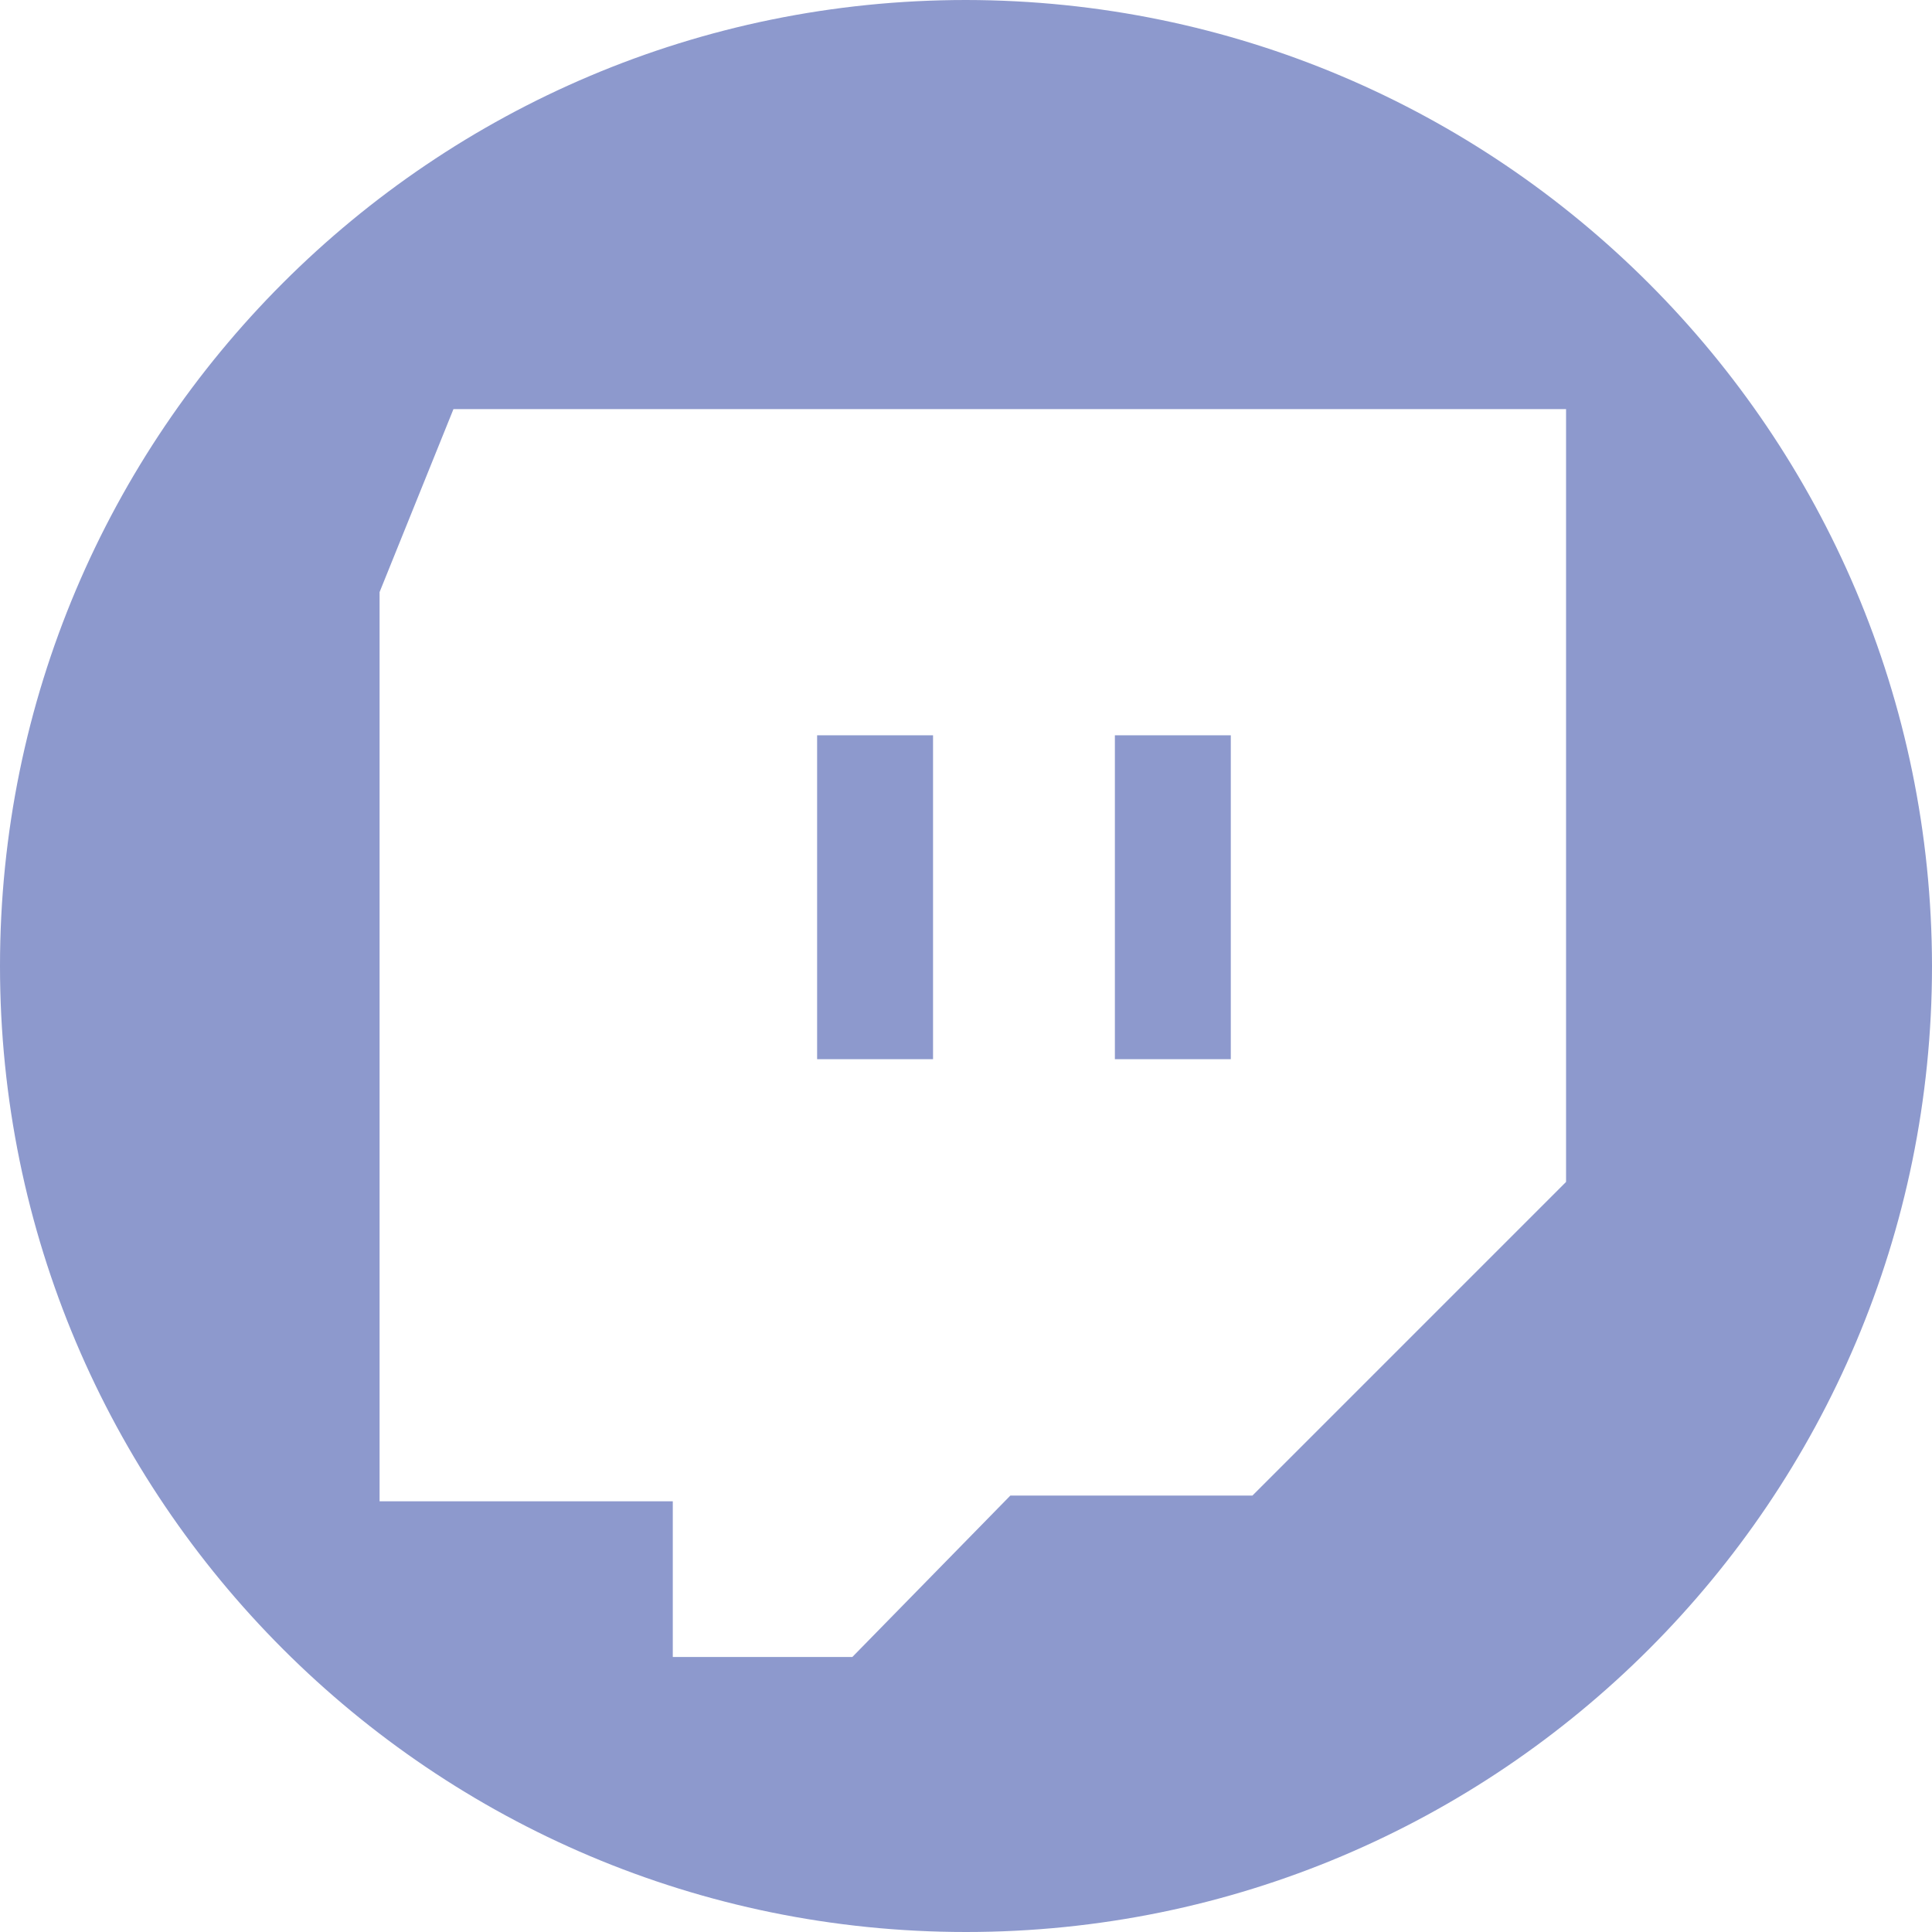
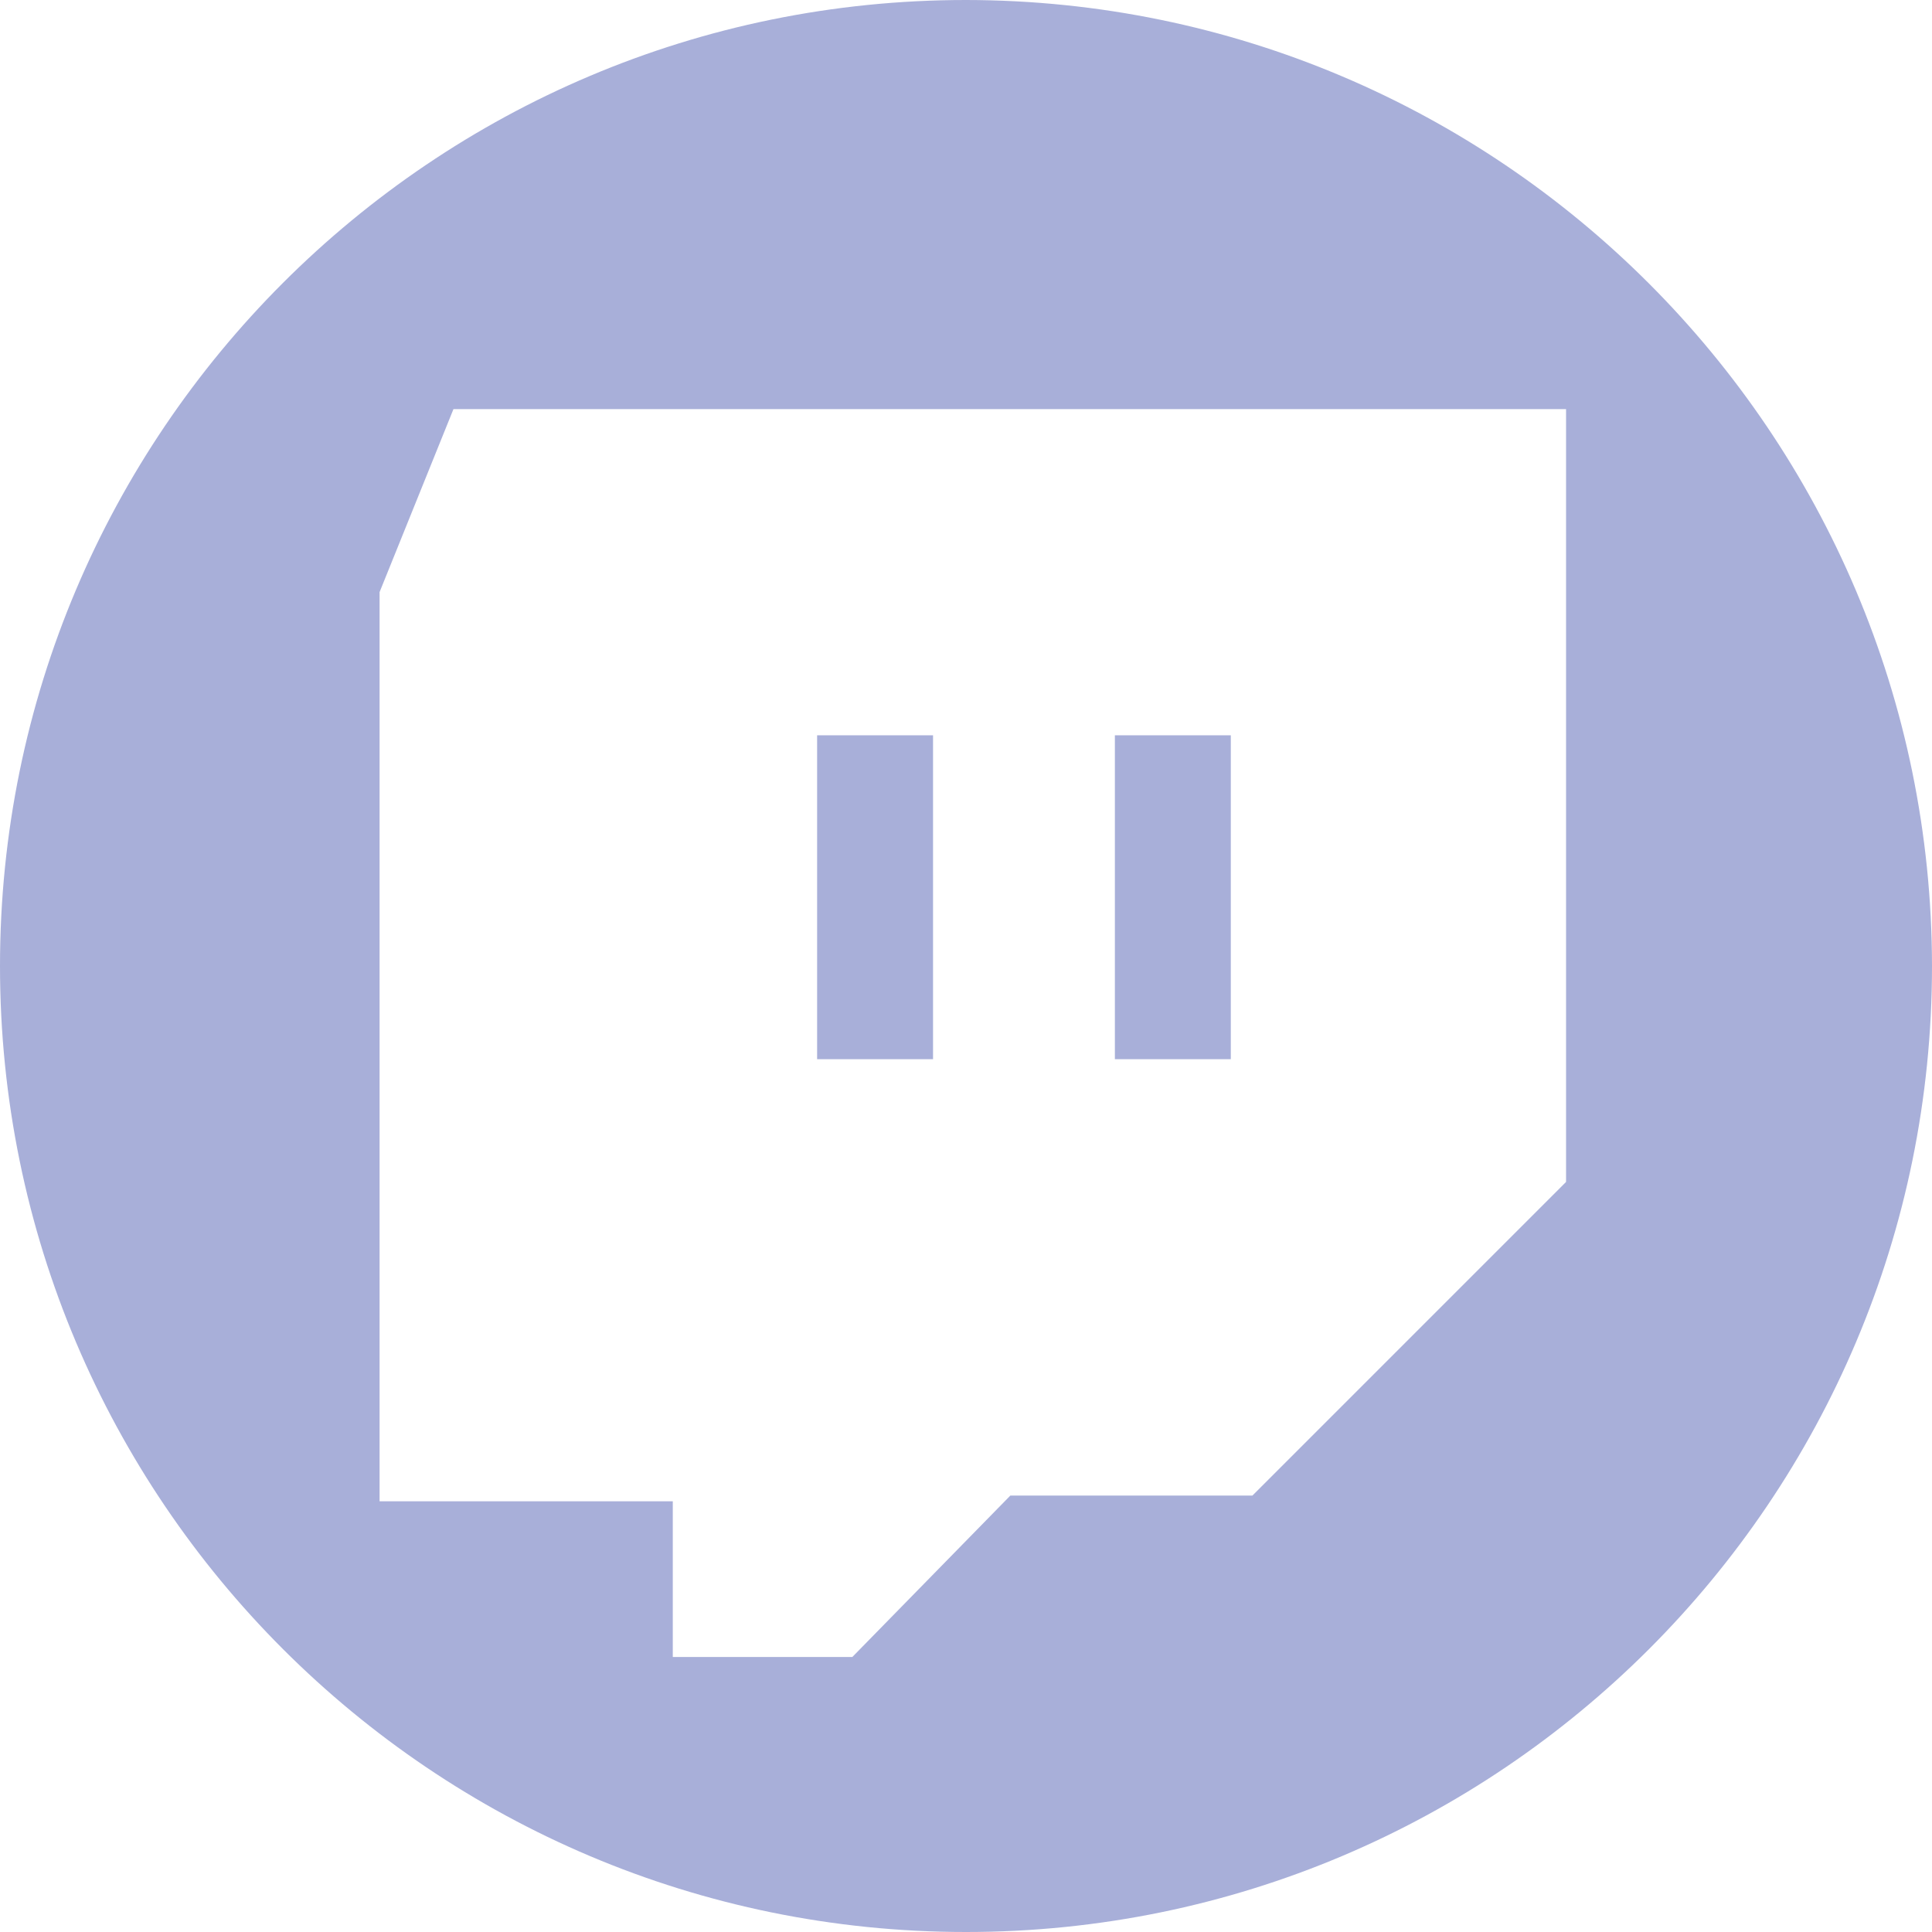
<svg xmlns="http://www.w3.org/2000/svg" id="Layer_1" data-name="Layer 1" viewBox="0 0 17 17">
-   <path d="M10,1.5A8.5,8.5,0,1,0,18.5,10,8.51,8.51,0,0,0,10,1.5Zm5.28,10.4-2.76,2.76H10.39L9,16.08H7.42V14.71H4.84v-8L5.49,5.1l9.79,0Z" transform="translate(-1.5 -1.5)" style="fill:#8d99cd" />
-   <rect x="7.19" y="6.47" width="1.02" height="2.85" style="fill:#8d99cd" />
-   <rect x="9.81" y="6.47" width="1.02" height="2.85" style="fill:#8d99cd" />
+   <path d="M10,1.5A8.5,8.5,0,1,0,18.5,10,8.51,8.51,0,0,0,10,1.5Zm5.28,10.4-2.76,2.76H10.39L9,16.08H7.42V14.71H4.84v-8L5.49,5.1l9.79,0Z" transform="translate(-1.5 -1.5)" style="fill:#a8afd9" />
+   <rect x="7.19" y="6.47" width="1.02" height="2.85" style="fill:#a8afd9" />
+   <rect x="9.81" y="6.47" width="1.02" height="2.85" style="fill:#a8afd9" />
</svg>
